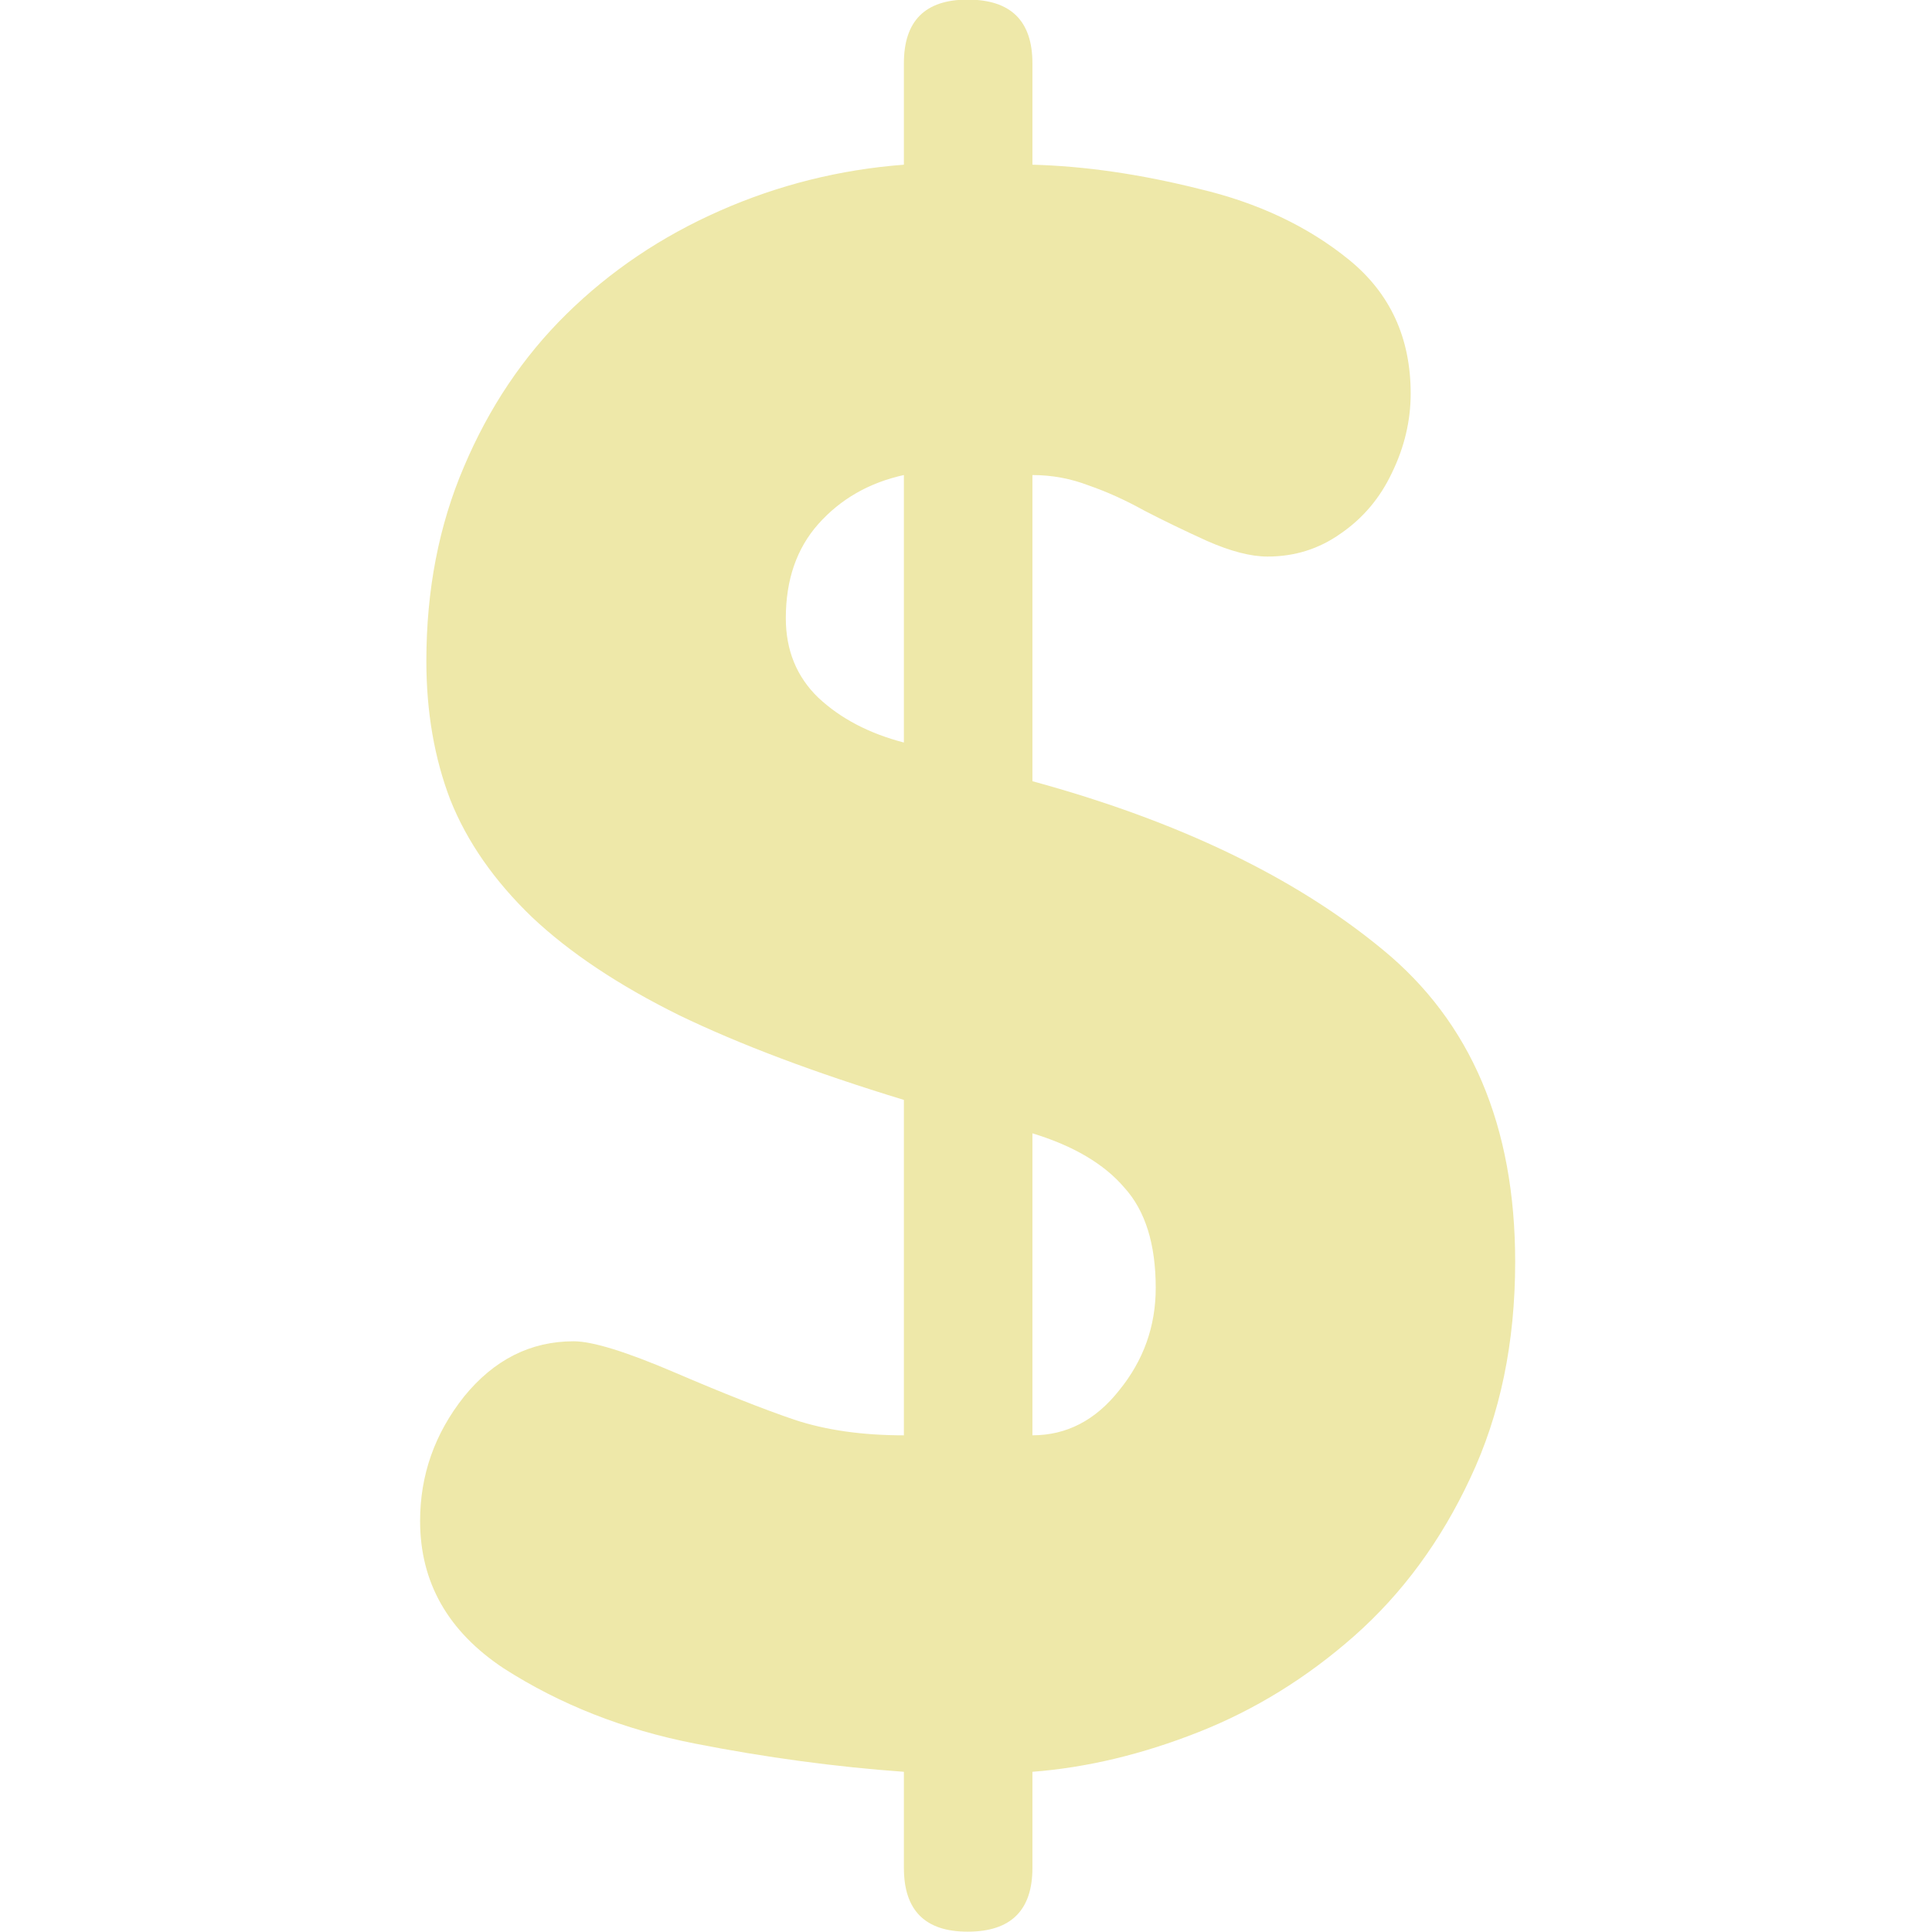
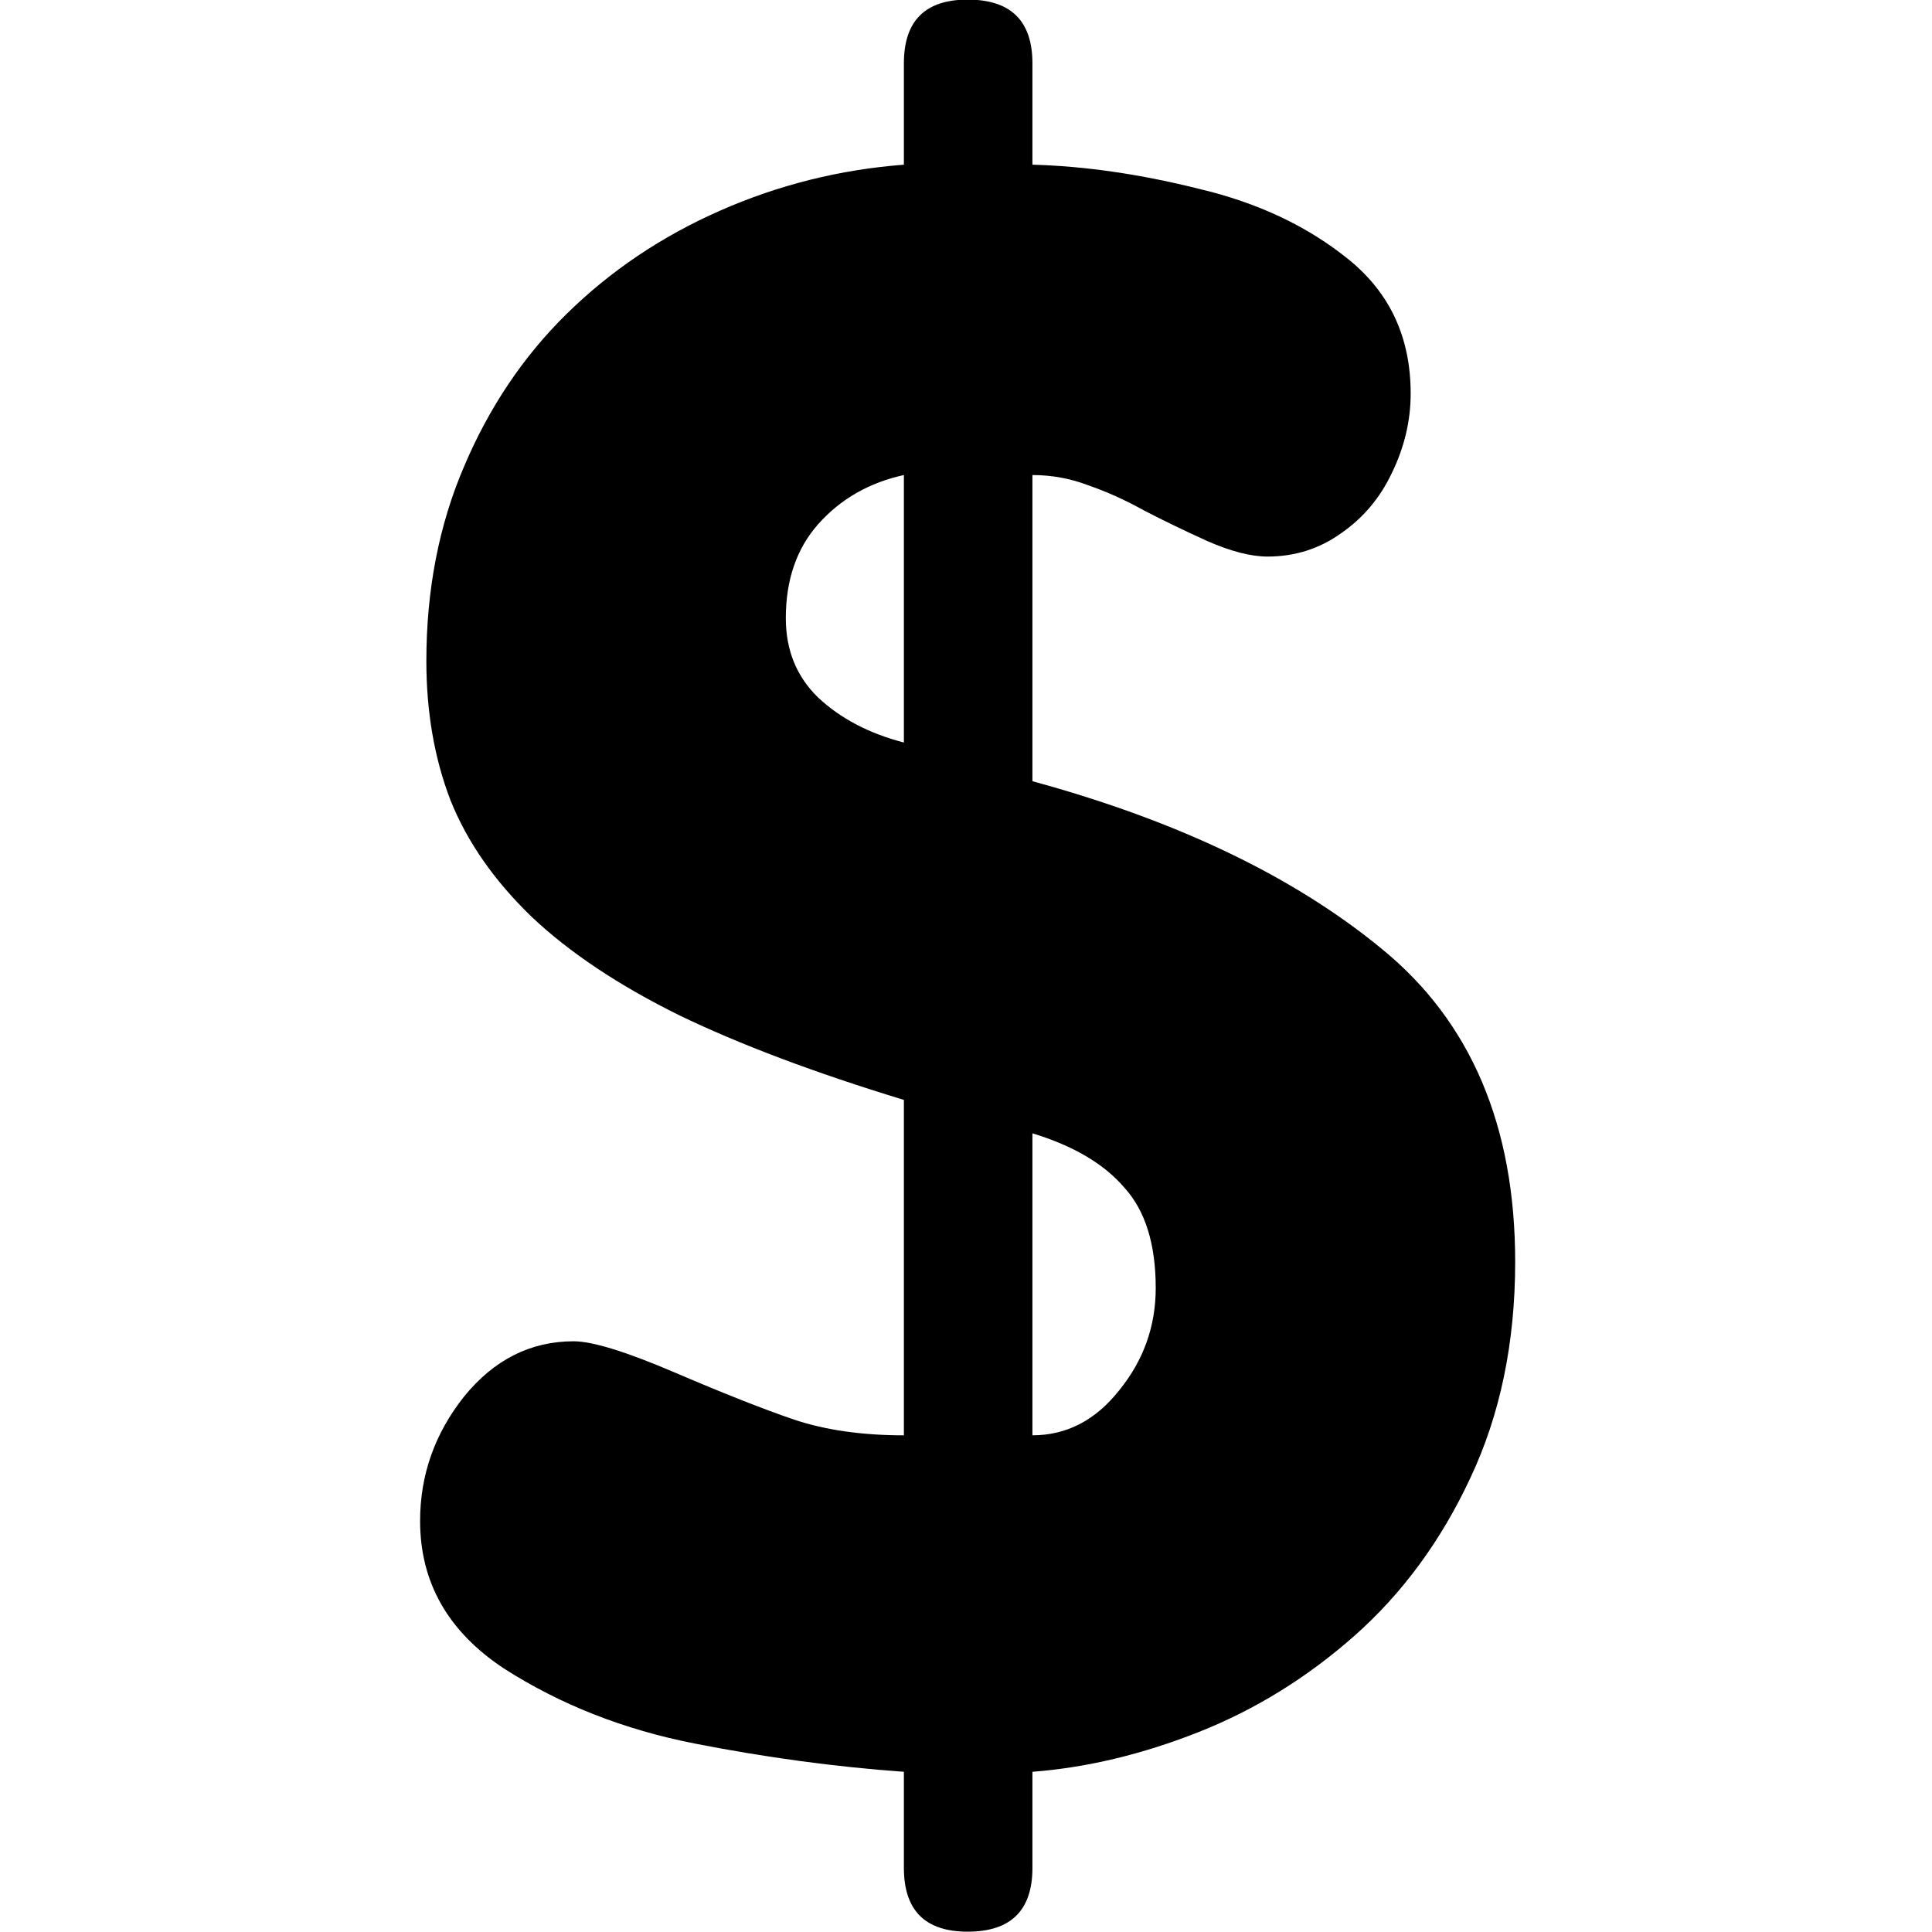
<svg xmlns="http://www.w3.org/2000/svg" width="800" zoomAndPan="magnify" viewBox="0 0 600 600" height="800" preserveAspectRatio="xMidYMid meet" version="1.0">
-   <path fill="#eee8a9" d="M 280.711 580.098 L 280.711 550.246 C 259.512 548.73 237.879 545.809 215.812 541.484 C 193.742 537.156 173.949 529.367 156.426 518.117 C 139.117 506.652 130.465 491.398 130.465 472.363 C 130.465 458.086 135.008 445.211 144.094 433.746 C 153.398 422.281 164.754 416.547 178.168 416.547 C 184.008 416.547 194.5 419.793 209.645 426.281 C 224.789 432.773 237.121 437.641 246.641 440.887 C 256.375 444.129 267.73 445.754 280.711 445.754 L 280.711 341.586 C 253.02 333.148 229.766 324.387 210.941 315.301 C 192.121 305.996 176.871 295.828 165.188 284.797 C 153.508 273.547 145.066 261.434 139.875 248.453 C 134.898 235.473 132.41 221.086 132.41 205.293 C 132.41 183.223 136.305 163.105 144.094 144.934 C 151.883 126.543 162.484 110.75 175.898 97.555 C 189.527 84.141 205.426 73.434 223.598 65.43 C 241.77 57.426 260.809 52.664 280.711 51.148 L 280.711 19.672 C 280.711 6.477 287.312 -0.121 300.508 -0.121 C 313.922 -0.121 320.629 6.477 320.629 19.672 L 320.629 51.148 C 336.852 51.582 354.051 54.07 372.223 58.613 C 390.613 62.941 406.188 70.297 418.953 80.68 C 431.715 91.066 438.098 104.91 438.098 122.219 C 438.098 130.656 436.152 138.875 432.258 146.883 C 428.582 154.668 423.281 160.945 416.355 165.703 C 409.648 170.465 402.078 172.844 393.641 172.844 C 388.449 172.844 382.176 171.219 374.82 167.977 C 367.68 164.73 361.191 161.594 355.352 158.562 C 349.508 155.32 343.777 152.723 338.152 150.777 C 332.527 148.613 326.684 147.531 320.629 147.531 L 320.629 242.613 C 365.844 254.945 402.078 272.359 429.34 294.859 C 456.812 317.355 470.551 349.699 470.551 391.887 C 470.551 416.984 465.898 439.375 456.598 459.059 C 447.512 478.531 435.504 494.863 420.578 508.062 C 405.863 521.043 389.75 530.992 372.227 537.914 C 354.699 544.84 337.504 548.949 320.629 550.246 L 320.629 580.102 C 320.629 593.297 313.922 599.898 300.508 599.898 C 287.312 599.898 280.715 593.297 280.715 580.102 Z M 280.711 230.598 L 280.711 147.523 C 269.895 149.902 261.027 154.988 254.102 162.777 C 247.398 170.348 244.043 180.082 244.043 191.98 C 244.043 201.934 247.398 210.156 254.102 216.645 C 261.027 223.137 269.895 227.785 280.711 230.598 Z M 320.629 351.961 L 320.629 445.746 C 331.227 445.746 340.207 441.094 347.562 431.793 C 355.133 422.488 358.922 411.887 358.922 399.988 C 358.922 386.359 355.676 375.977 349.184 368.836 C 342.91 361.48 333.391 355.855 320.629 351.961 Z M 320.629 351.961 " fill-opacity="1" fill-rule="nonzero" />
+   <path fill="#000000" d="M 280.711 580.098 L 280.711 550.246 C 259.512 548.73 237.879 545.809 215.812 541.484 C 193.742 537.156 173.949 529.367 156.426 518.117 C 139.117 506.652 130.465 491.398 130.465 472.363 C 130.465 458.086 135.008 445.211 144.094 433.746 C 153.398 422.281 164.754 416.547 178.168 416.547 C 184.008 416.547 194.5 419.793 209.645 426.281 C 224.789 432.773 237.121 437.641 246.641 440.887 C 256.375 444.129 267.73 445.754 280.711 445.754 L 280.711 341.586 C 253.02 333.148 229.766 324.387 210.941 315.301 C 192.121 305.996 176.871 295.828 165.188 284.797 C 153.508 273.547 145.066 261.434 139.875 248.453 C 134.898 235.473 132.41 221.086 132.41 205.293 C 132.41 183.223 136.305 163.105 144.094 144.934 C 151.883 126.543 162.484 110.75 175.898 97.555 C 189.527 84.141 205.426 73.434 223.598 65.43 C 241.77 57.426 260.809 52.664 280.711 51.148 L 280.711 19.672 C 280.711 6.477 287.312 -0.121 300.508 -0.121 C 313.922 -0.121 320.629 6.477 320.629 19.672 L 320.629 51.148 C 336.852 51.582 354.051 54.07 372.223 58.613 C 390.613 62.941 406.188 70.297 418.953 80.68 C 431.715 91.066 438.098 104.91 438.098 122.219 C 438.098 130.656 436.152 138.875 432.258 146.883 C 428.582 154.668 423.281 160.945 416.355 165.703 C 409.648 170.465 402.078 172.844 393.641 172.844 C 388.449 172.844 382.176 171.219 374.82 167.977 C 367.68 164.73 361.191 161.594 355.352 158.562 C 349.508 155.32 343.777 152.723 338.152 150.777 C 332.527 148.613 326.684 147.531 320.629 147.531 L 320.629 242.613 C 365.844 254.945 402.078 272.359 429.34 294.859 C 456.812 317.355 470.551 349.699 470.551 391.887 C 470.551 416.984 465.898 439.375 456.598 459.059 C 447.512 478.531 435.504 494.863 420.578 508.062 C 405.863 521.043 389.75 530.992 372.227 537.914 C 354.699 544.84 337.504 548.949 320.629 550.246 L 320.629 580.102 C 320.629 593.297 313.922 599.898 300.508 599.898 C 287.312 599.898 280.715 593.297 280.715 580.102 Z M 280.711 230.598 L 280.711 147.523 C 269.895 149.902 261.027 154.988 254.102 162.777 C 247.398 170.348 244.043 180.082 244.043 191.98 C 244.043 201.934 247.398 210.156 254.102 216.645 C 261.027 223.137 269.895 227.785 280.711 230.598 Z M 320.629 351.961 L 320.629 445.746 C 331.227 445.746 340.207 441.094 347.562 431.793 C 355.133 422.488 358.922 411.887 358.922 399.988 C 358.922 386.359 355.676 375.977 349.184 368.836 C 342.91 361.48 333.391 355.855 320.629 351.961 Z M 320.629 351.961 " fill-opacity="1" fill-rule="nonzero" />
</svg>
